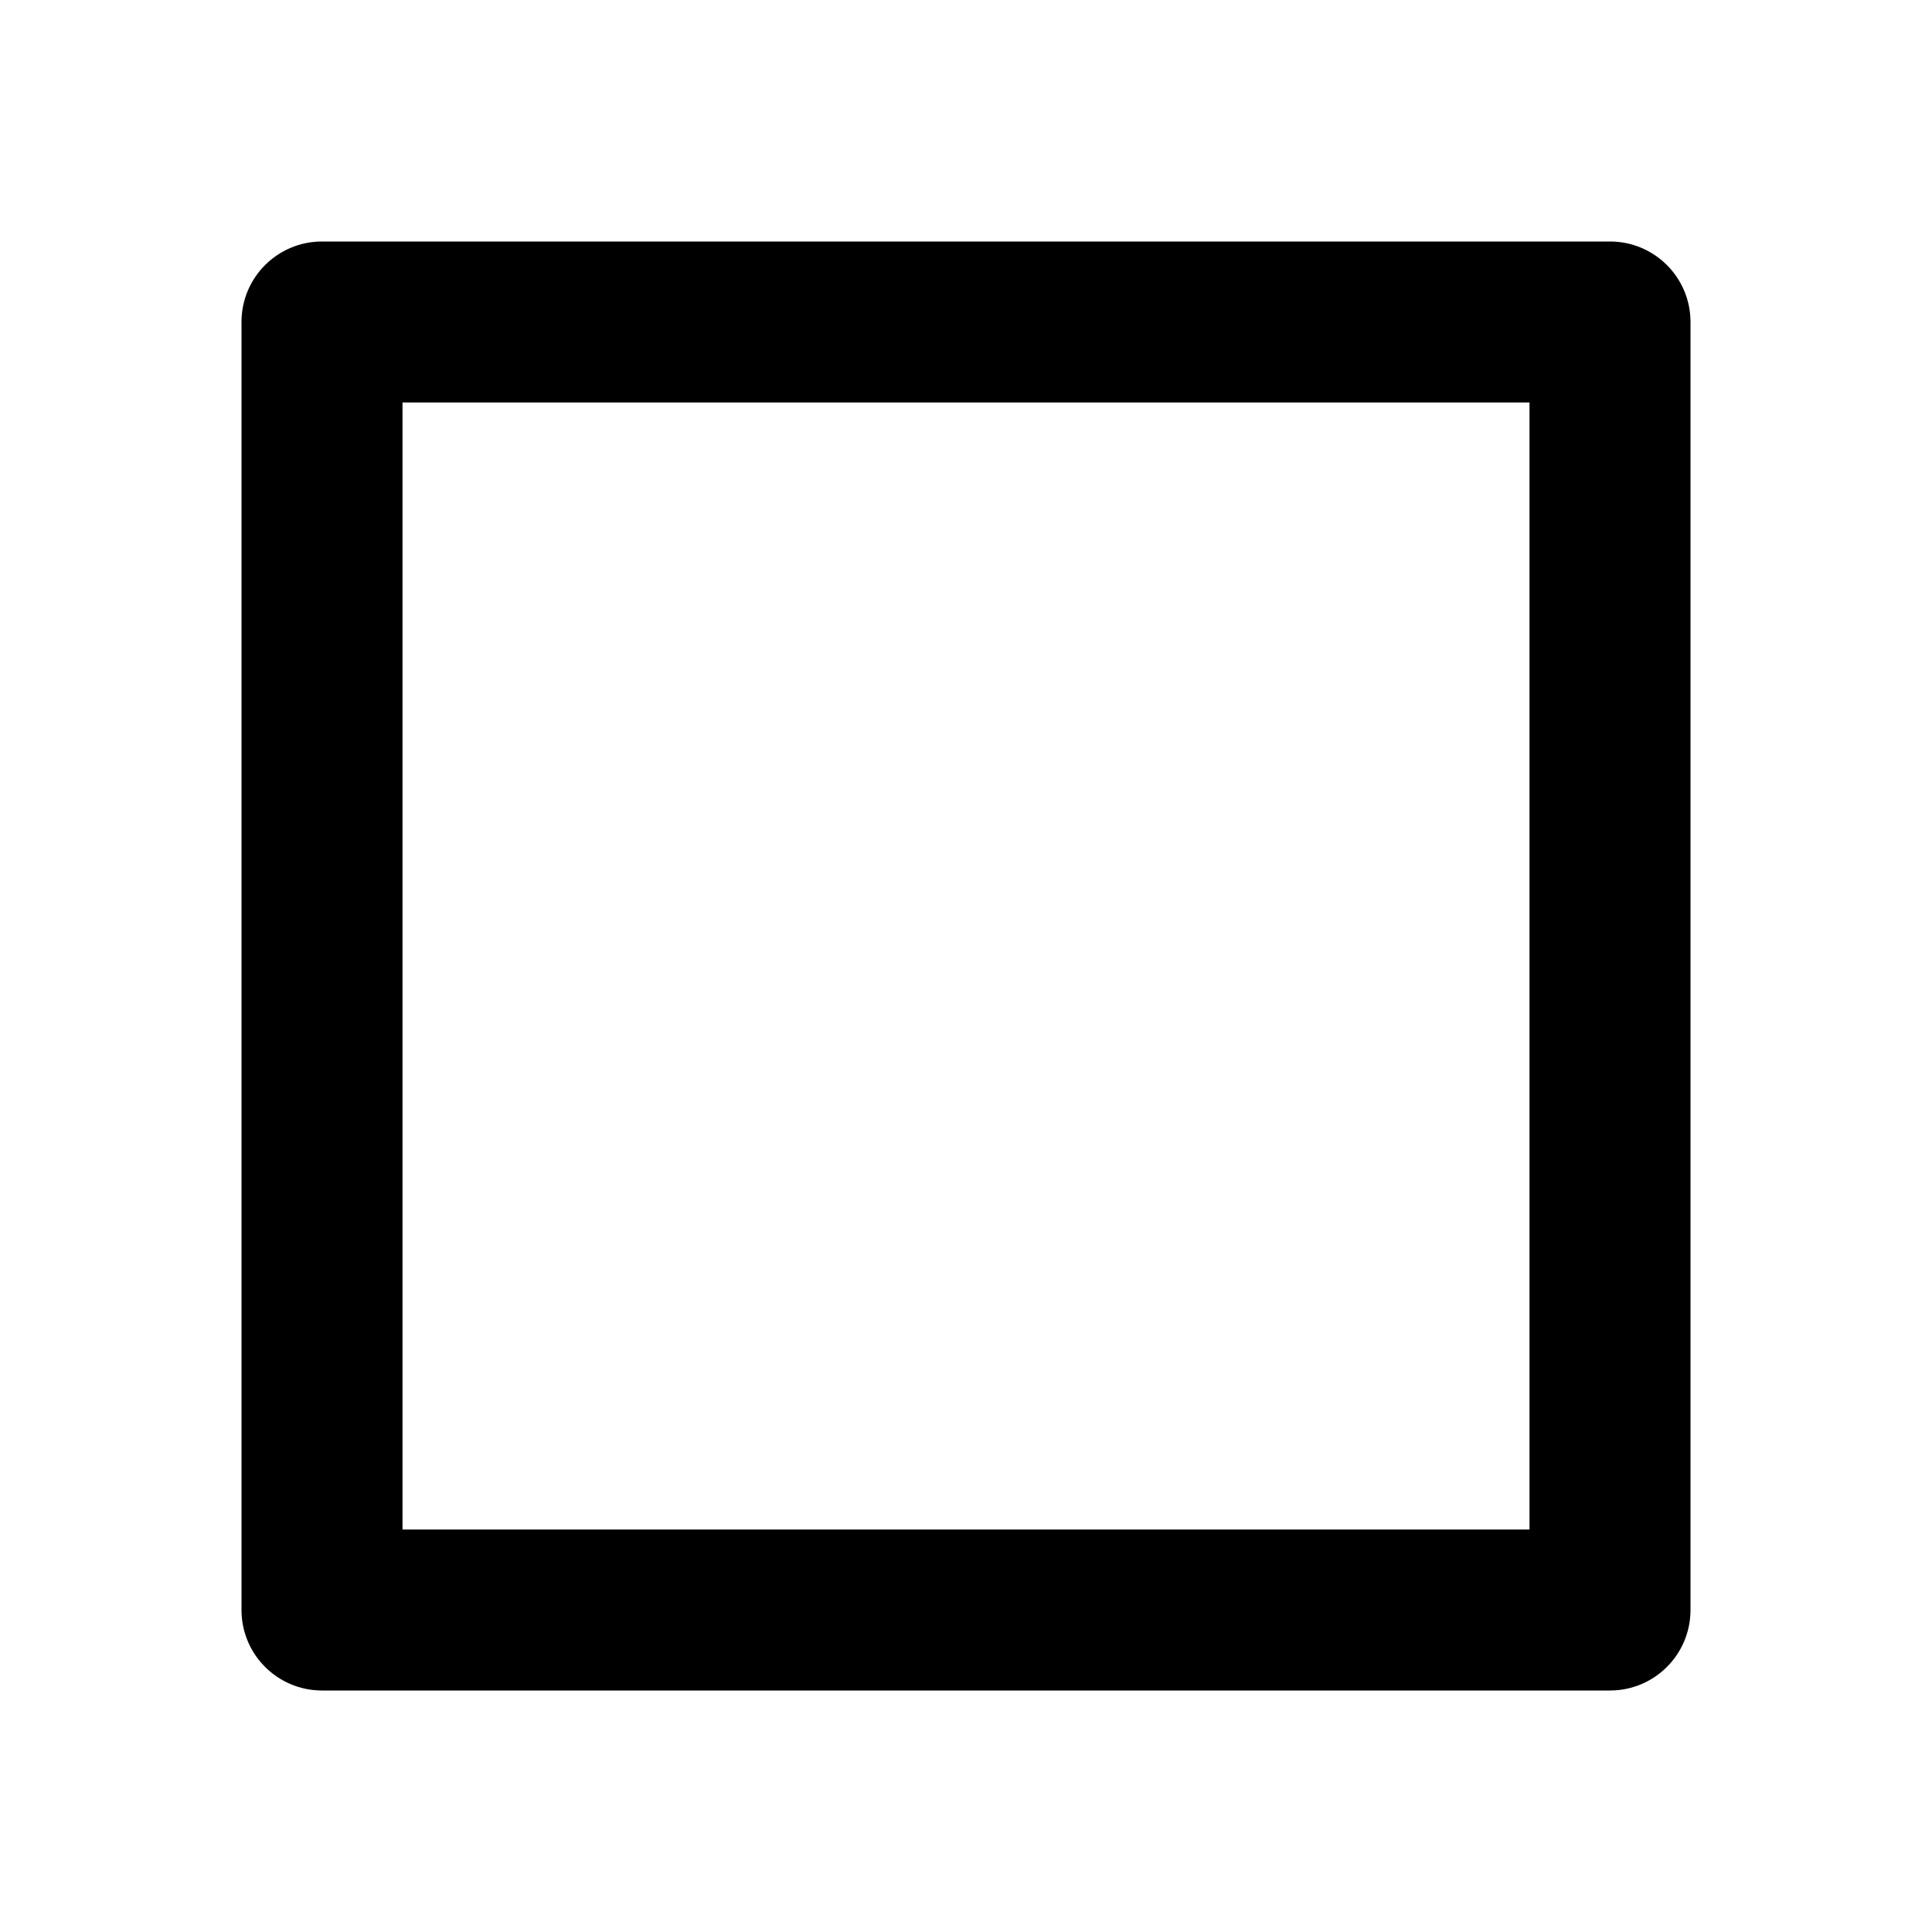
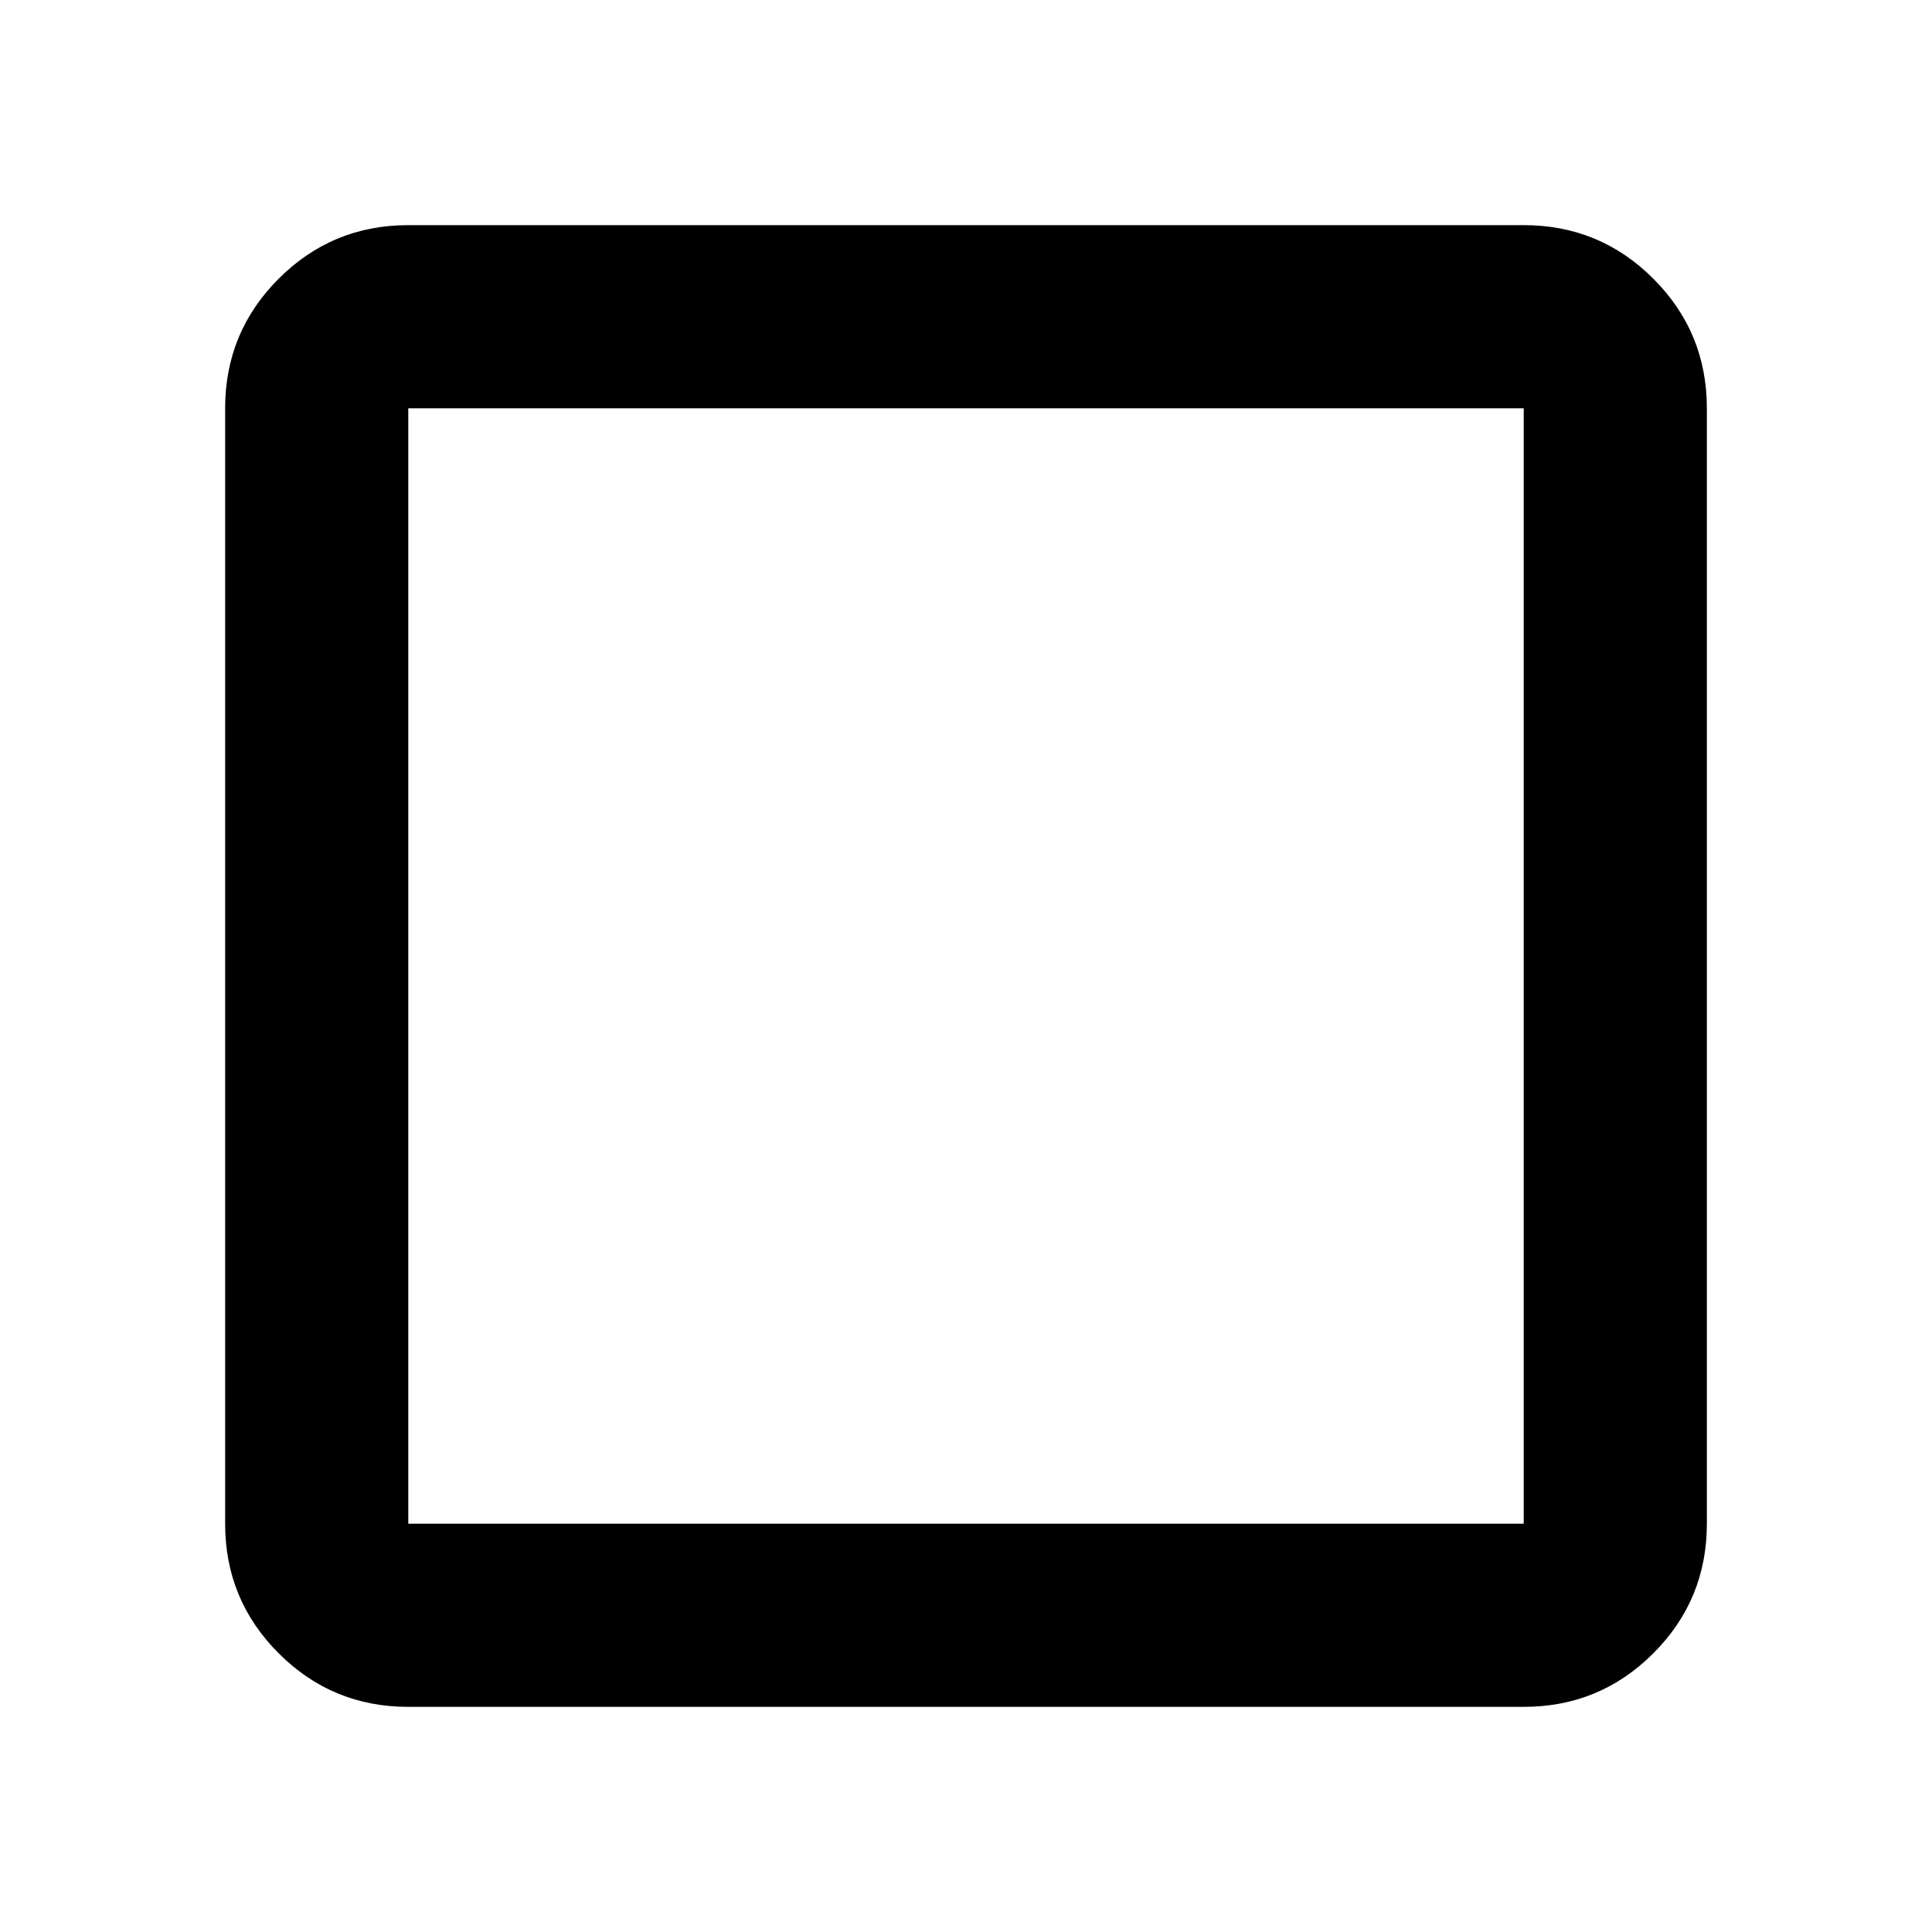
- <svg xmlns="http://www.w3.org/2000/svg" viewBox="0 0 24 24" width="24" height="24" fill="currentColor">
-   <path fill="none" d="M0 0h24v24H0z" />
-   <path d="M4 3h16a1 1 0 0 1 1 1v16a1 1 0 0 1-1 1H4a1 1 0 0 1-1-1V4a1 1 0 0 1 1-1zm1 2v14h14V5H5z" />
+ <svg xmlns="http://www.w3.org/2000/svg" fill="currentColor" height="24" viewBox="0 -960 960 960" width="24">
+   <path d="M202.87-111.869q-37.783 0-64.392-26.609-26.609-26.609-26.609-64.392v-554.26q0-37.783 26.609-64.392 26.609-26.609 64.392-26.609h554.26q37.783 0 64.392 26.609 26.609 26.609 26.609 64.392v554.26q0 37.783-26.609 64.392-26.609 26.609-64.392 26.609H202.87Zm0-91.001h554.26v-554.26H202.87v554.26Z" />
</svg>
